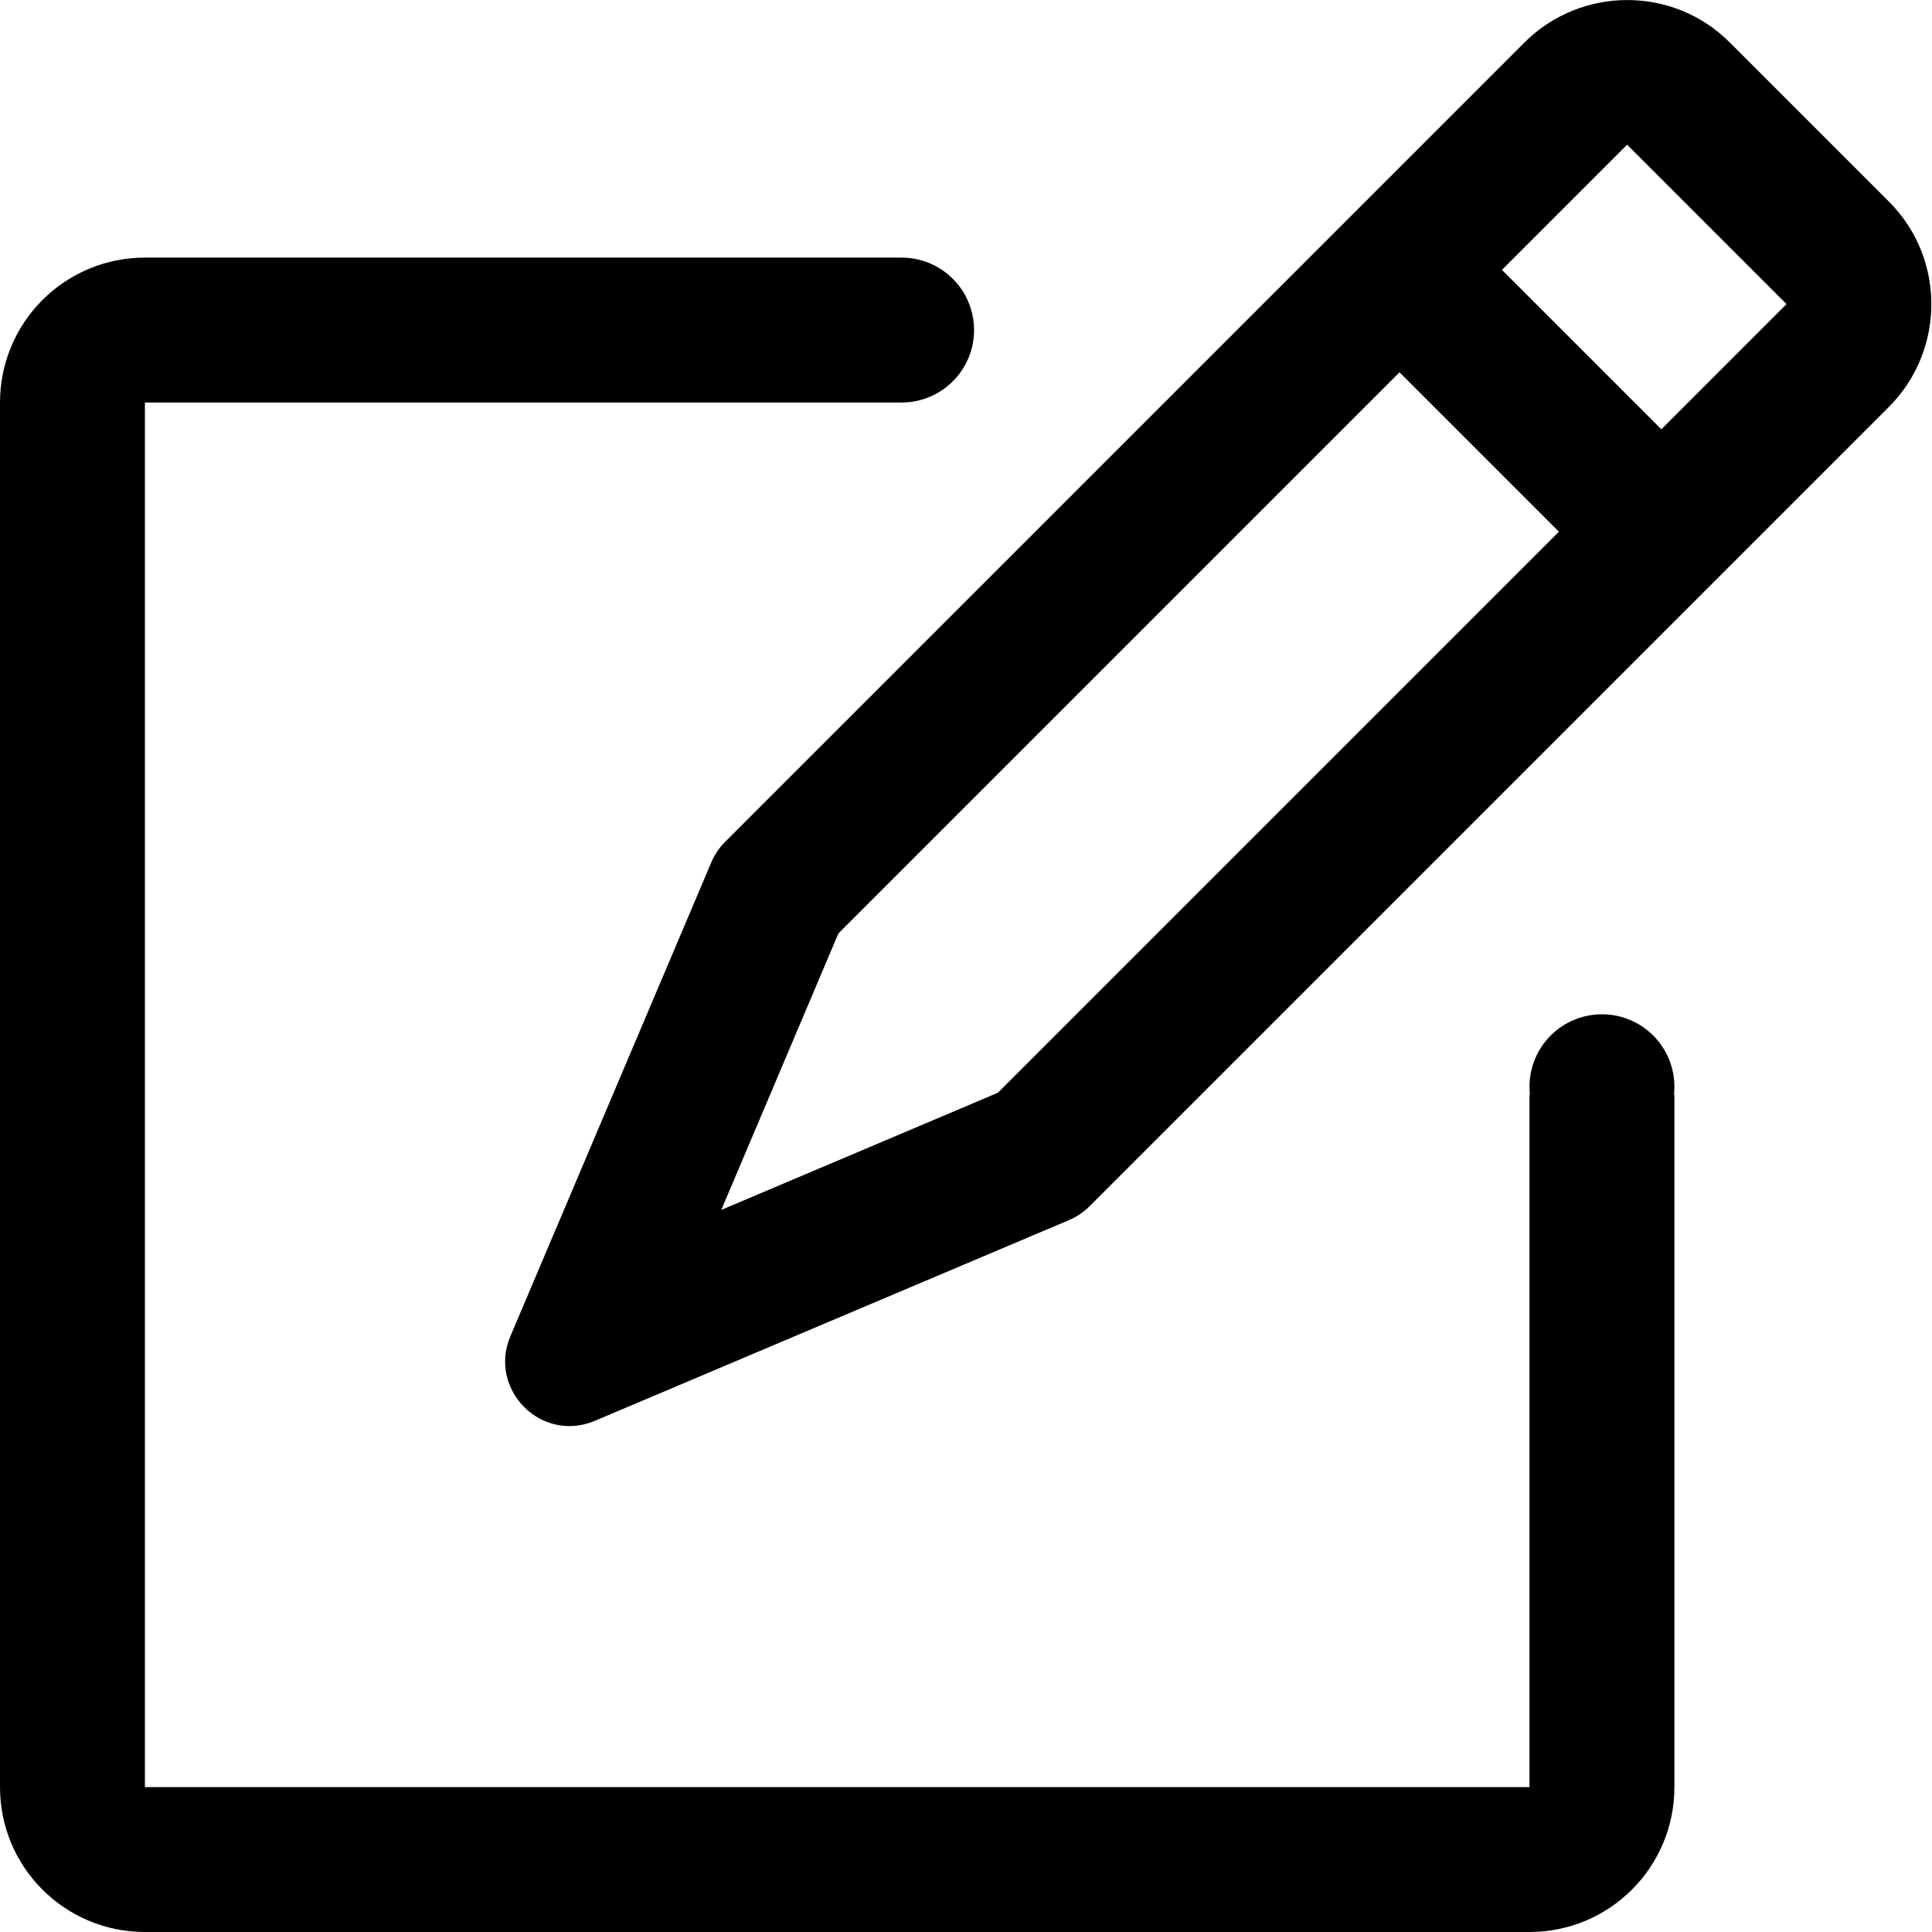
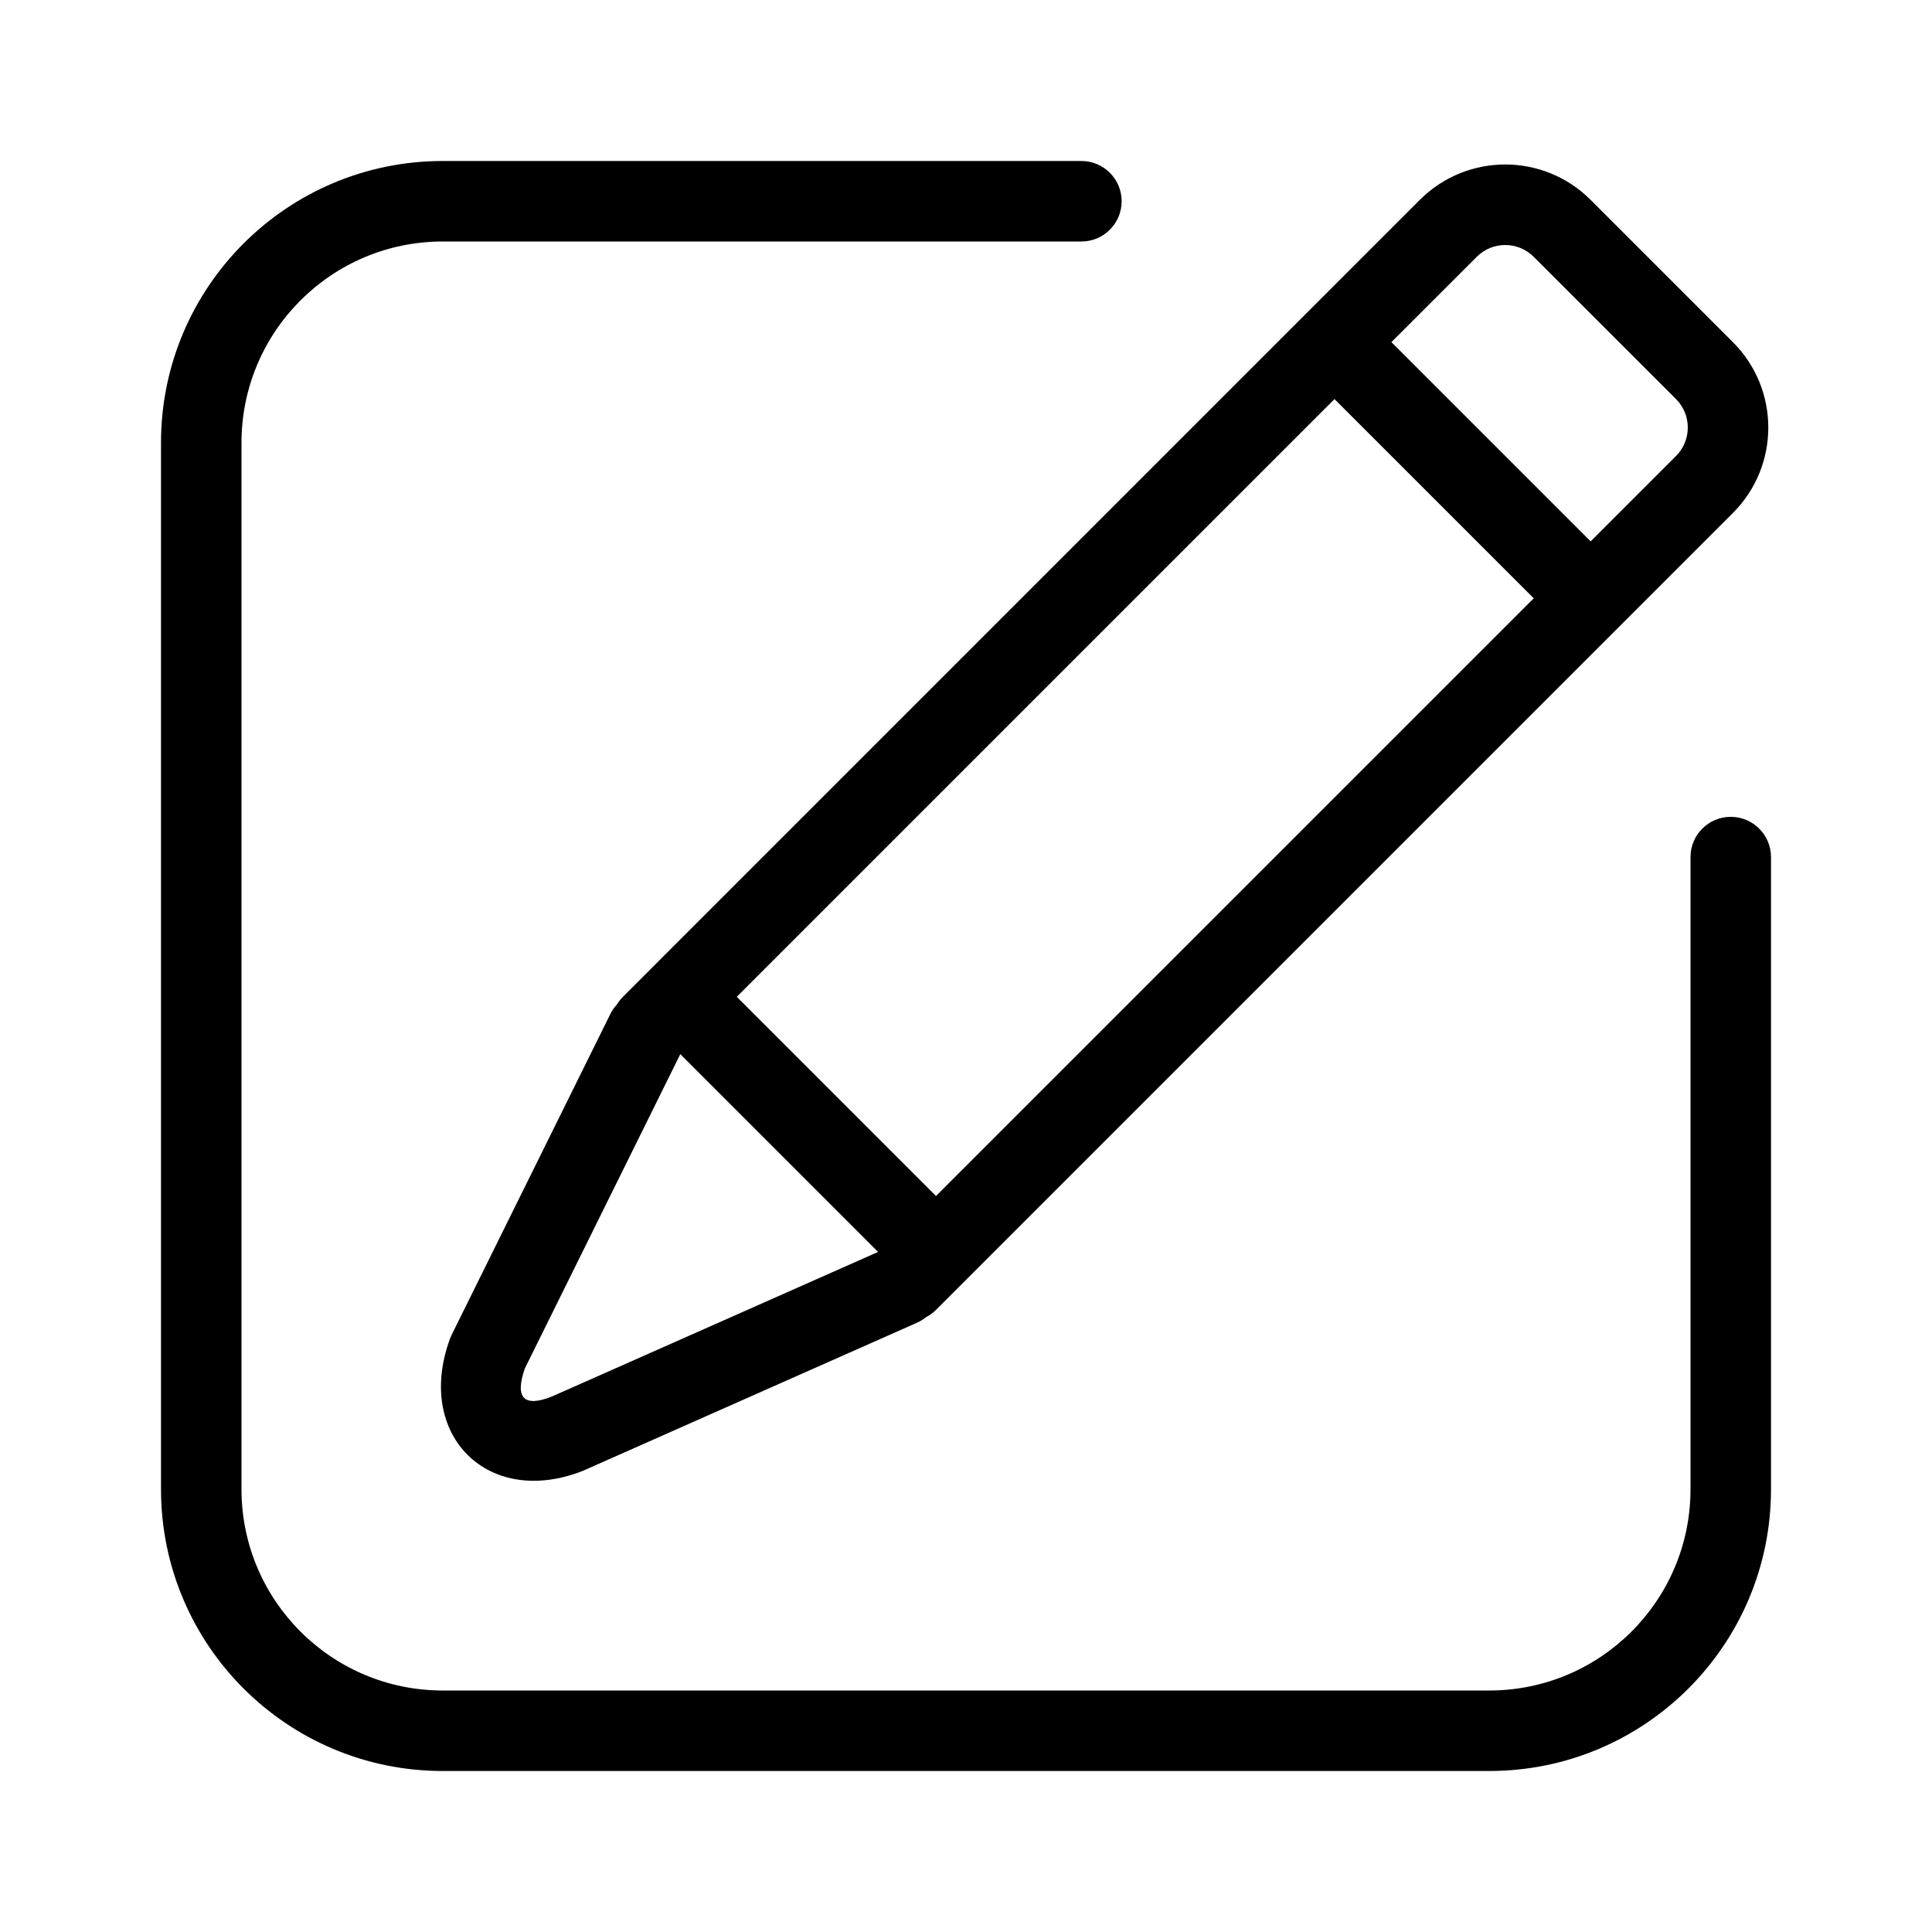
- <svg xmlns="http://www.w3.org/2000/svg" width="128" height="128">
-   <g>
-     <path d="M106.133 67.2a4.797 4.797 0 0 0-4.8 4.8c0 .187.014.36.027.533h-.027V118.4H9.6V26.667h50.133c2.654 0 4.8-2.147 4.8-4.8 0-2.654-2.146-4.8-4.8-4.8H9.6a9.594 9.594 0 0 0-9.6 9.6V118.4c0 5.307 4.293 9.6 9.6 9.6h91.733c5.307 0 9.6-4.293 9.6-9.6V72.533h-.026c.013-.173.026-.346.026-.533 0-2.653-2.146-4.8-4.8-4.8z" />
-     <path d="M125.16 13.373L114.587 2.8c-3.747-3.747-9.854-3.72-13.6.027l-52.96 52.96a4.264 4.264 0 0 0-.907 1.36L33.813 88.533c-.746 1.76-.226 3.534.907 4.68 1.133 1.147 2.92 1.667 4.693.92l31.4-13.293c.507-.213.96-.52 1.36-.907l52.96-52.96c3.747-3.746 3.774-9.853.027-13.6zM66.107 72.4l-18.32 7.76 7.76-18.32L92.72 24.667l10.56 10.56L66.107 72.4zm52.226-52.227l-8.266 8.267-10.56-10.56 8.266-8.267.027-.026 10.56 10.56-.027.026z" />
-   </g>
+ <svg xmlns="http://www.w3.org/2000/svg" t="1543280628492" class="icon" style="" viewBox="0 0 1024 1024" version="1.1" width="144" height="144">
+   <defs>
+     <style type="text/css" />
+   </defs>
+   <path d="M490.816 698.133a21.355 21.355 0 0 1-4.907 2.987l-176.939 78.443c-50.133 19.797-89.109-18.773-70.549-69.803l0.917-2.176 84.139-170.091a21.333 21.333 0 0 1 3.435-5.013c0.896-1.493 1.984-2.88 3.264-4.16l422.379-422.4a64 64 0 0 1 90.496 0l75.435 75.435a64 64 0 0 1 0 90.517L496.107 694.251a21.333 21.333 0 0 1-5.291 3.883z m-130.24-139.413l-82.432 166.656c-5.461 15.829-0.235 20.587 14.336 14.827l172.928-76.651-104.832-104.832z m135.531 75.179l316.8-316.779-105.6-105.6-316.8 316.8 105.6 105.6z m346.944-346.944l45.269-45.269a21.333 21.333 0 0 0 0-30.165L812.885 136.107a21.333 21.333 0 0 0-30.165 0L737.472 181.333l105.6 105.6zM896 454.272a21.333 21.333 0 0 1 42.667 0V789.333a149.333 149.333 0 0 1-149.333 149.333H234.667a149.333 149.333 0 0 1-149.333-149.333V234.667a149.333 149.333 0 0 1 149.333-149.333h338.496a21.333 21.333 0 1 1 0 42.667H234.667a106.667 106.667 0 0 0-106.667 106.667v554.667a106.667 106.667 0 0 0 106.667 106.667h554.667a106.667 106.667 0 0 0 106.667-106.667V454.272z" />
</svg>
